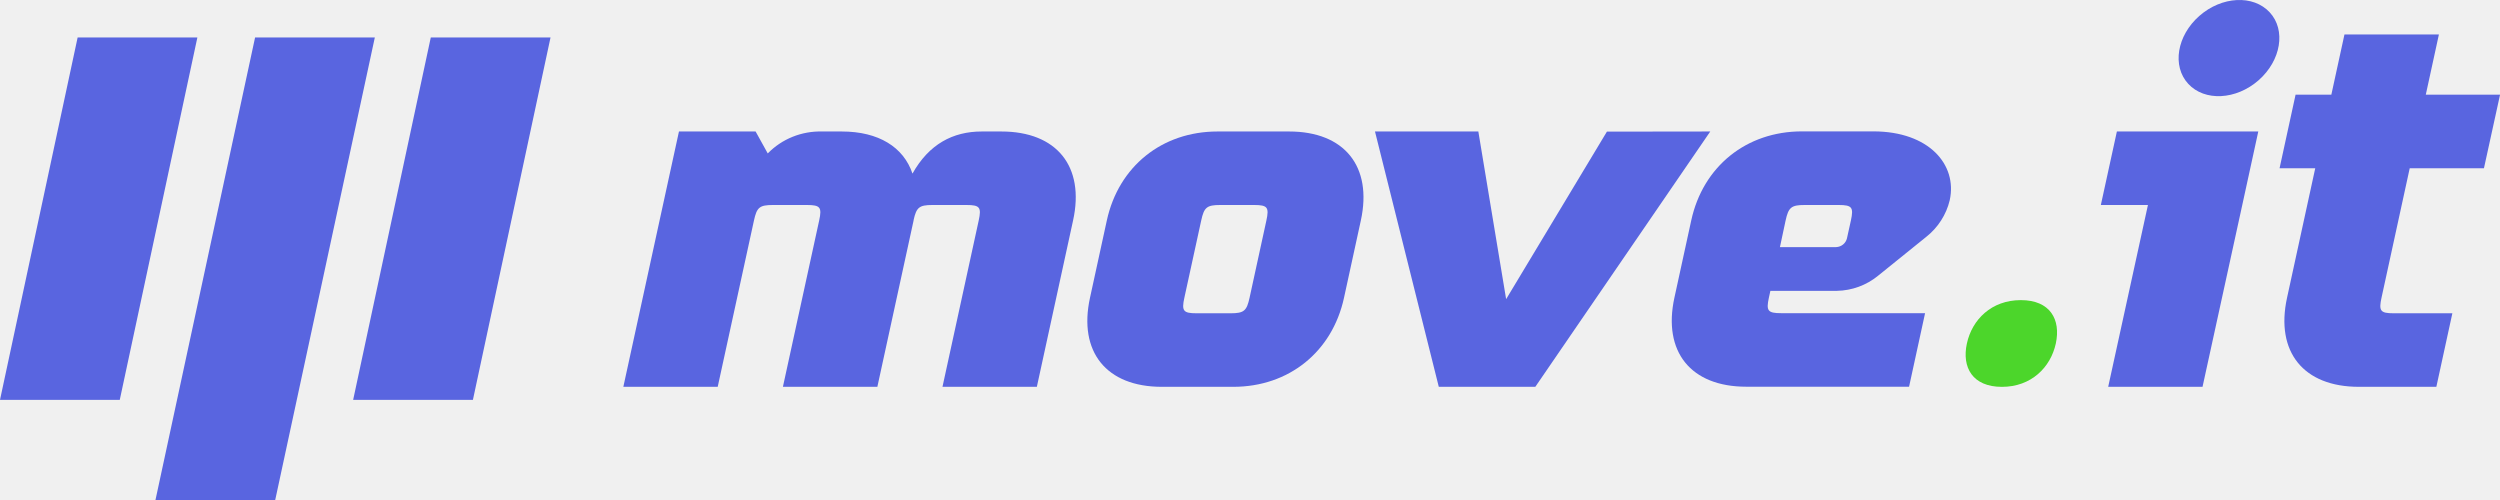
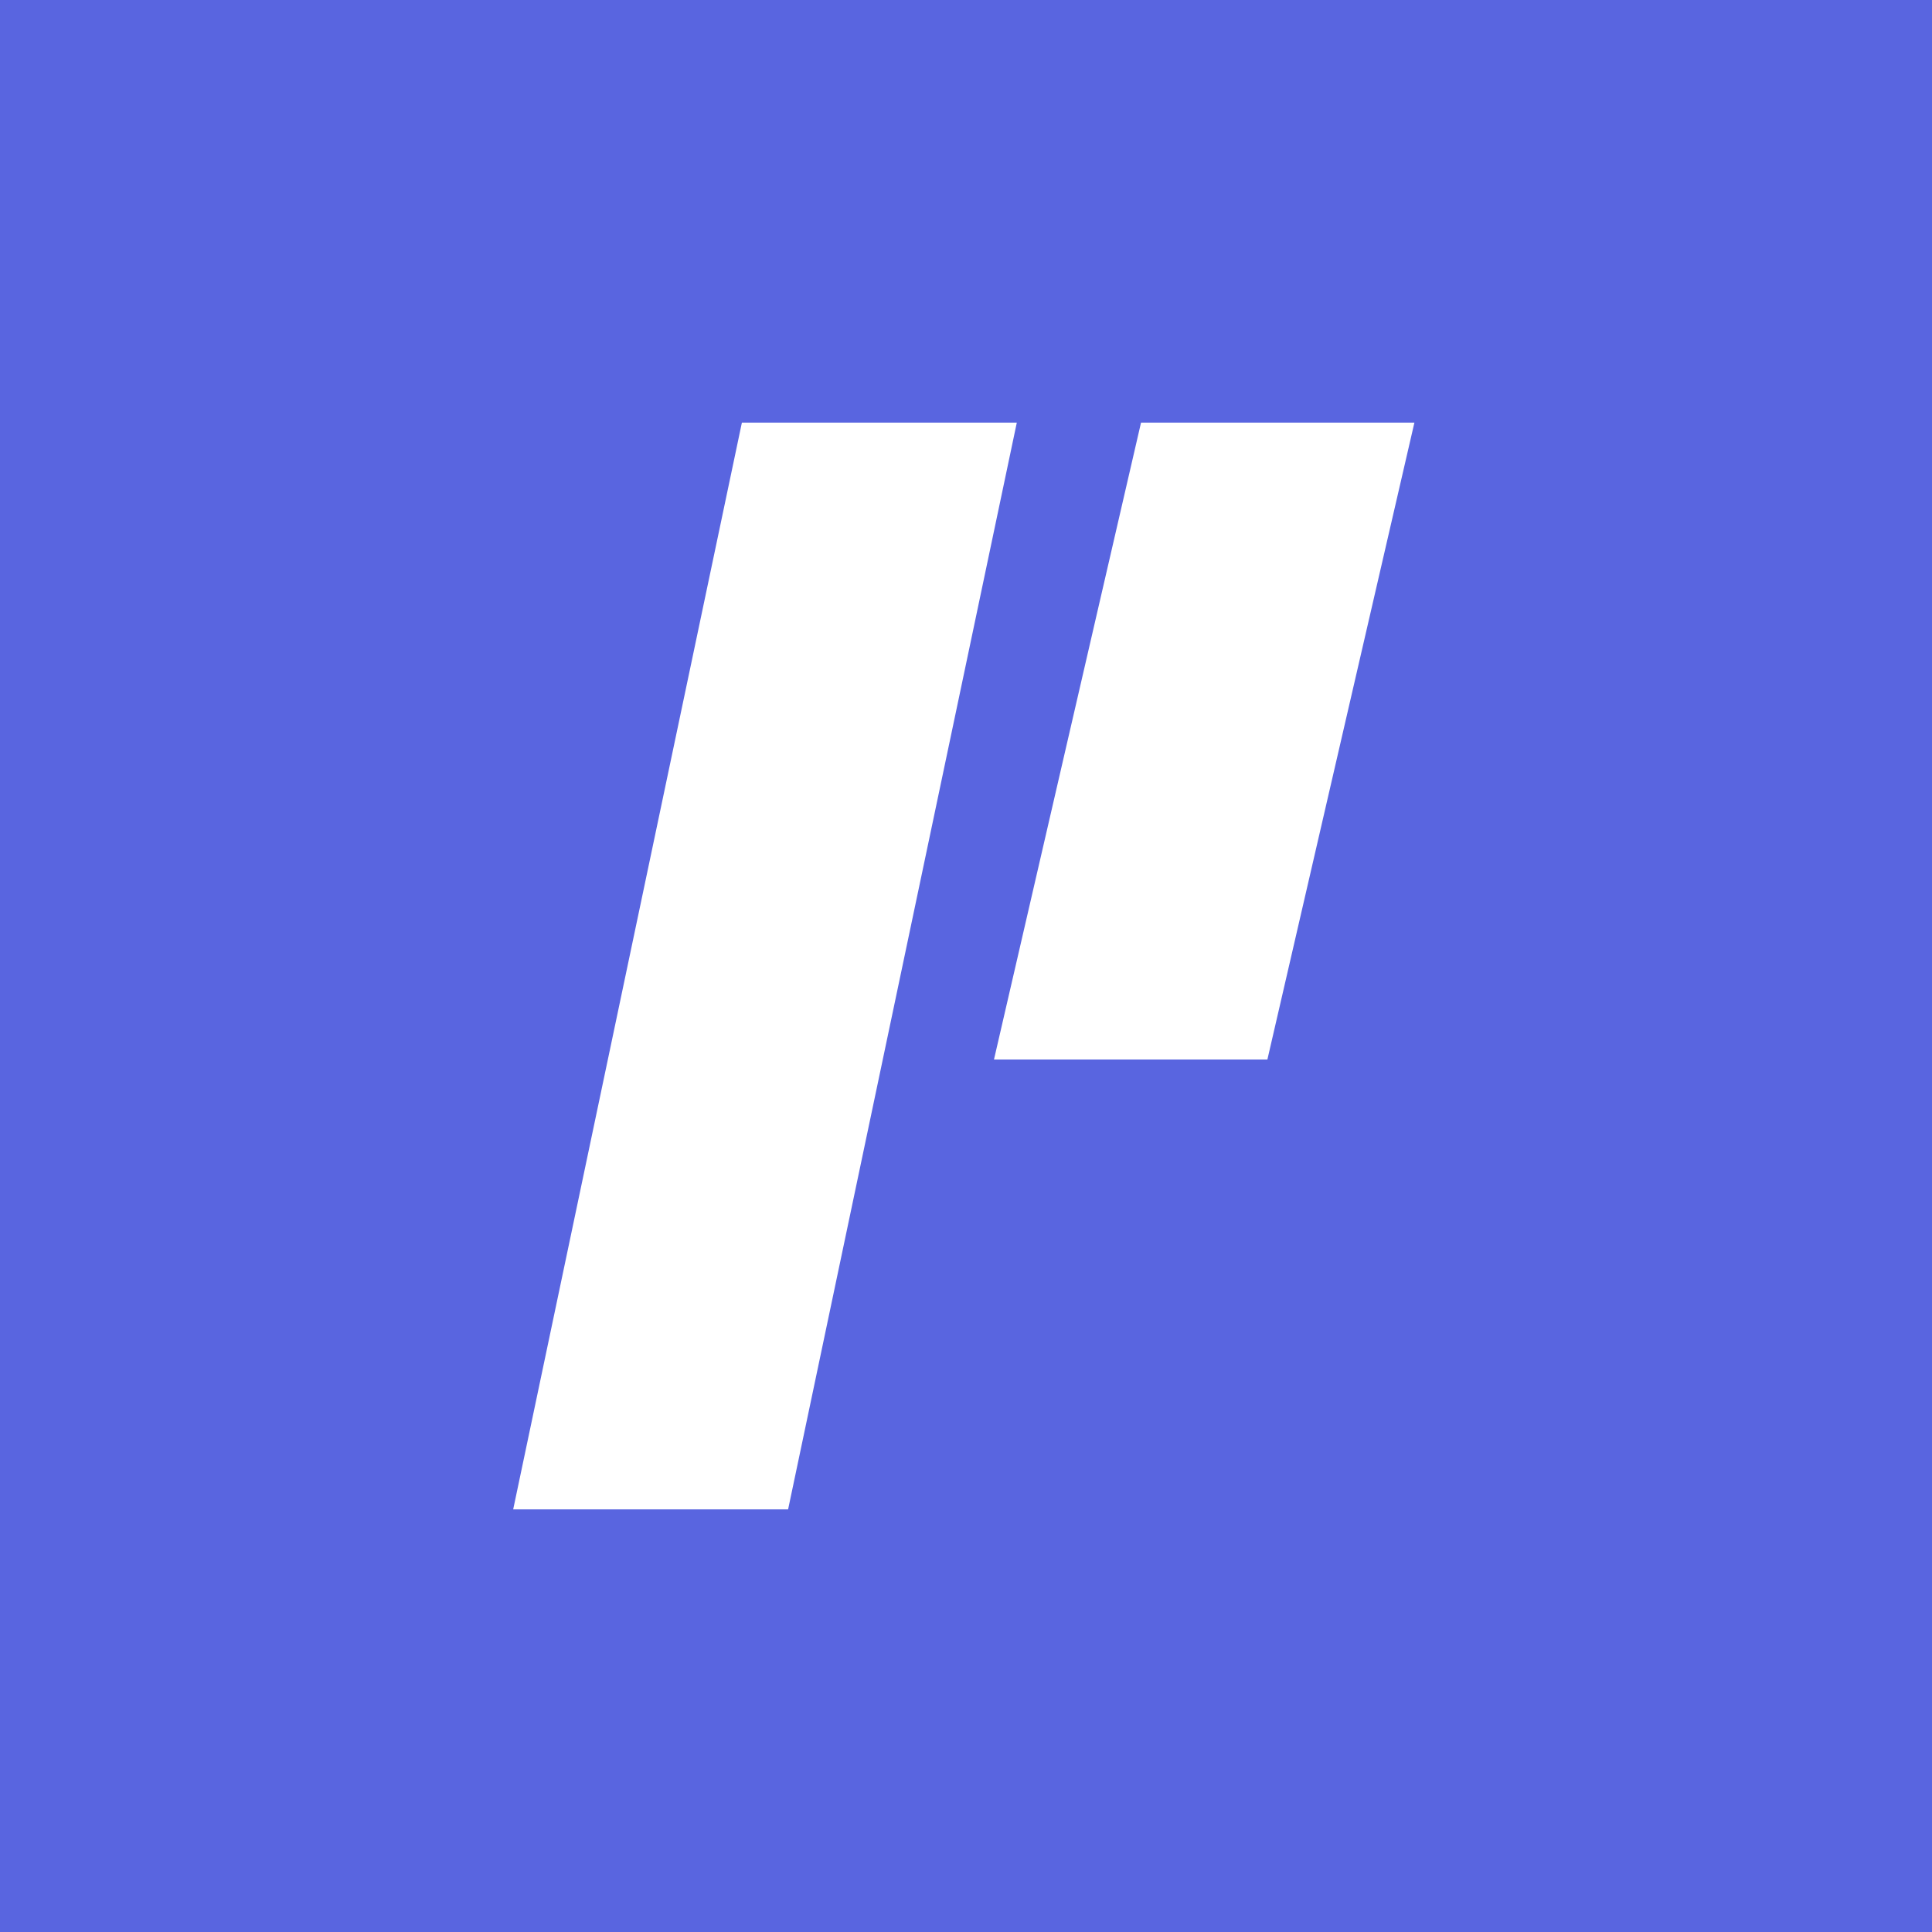
- <svg xmlns="http://www.w3.org/2000/svg" width="250" height="50" viewBox="0 0 250 50" fill="none">
-   <g clip-path="url(#clip0)">
-     <path d="M107.307 22.049L103.685 38.682H94.248L97.871 22.049C98.155 20.741 97.99 20.5 96.653 20.5H93.246C91.918 20.5 91.639 20.741 91.359 22.015C91.359 22.015 91.359 22.038 91.359 22.049L87.736 38.682H78.291L81.917 22.049C82.201 20.741 82.036 20.5 80.696 20.5H77.289C75.949 20.5 75.68 20.744 75.396 22.049L71.771 38.682H62.334L67.896 13.149H75.561L76.775 15.343C77.475 14.625 78.32 14.058 79.259 13.68C80.197 13.302 81.206 13.121 82.22 13.149H84.176C87.867 13.149 90.356 14.714 91.248 17.359C92.897 14.418 95.287 13.149 98.174 13.149H100.133C105.677 13.149 108.496 16.642 107.307 22.049Z" fill="#5965E0" />
-     <path d="M136.084 22.049L134.4 29.782C133.222 35.189 128.879 38.682 123.329 38.682H116.181C110.639 38.682 107.82 35.187 108.999 29.78L110.682 22.049C111.857 16.642 116.201 13.149 121.753 13.149H128.913C134.443 13.149 137.265 16.642 136.084 22.049ZM126.639 22.049C126.923 20.741 126.758 20.5 125.421 20.5H122.015C120.675 20.5 120.405 20.744 120.121 22.049L118.435 29.78C118.151 31.087 118.318 31.328 119.655 31.328H123.062C124.399 31.328 124.672 31.084 124.956 29.78L126.639 22.049Z" fill="#5965E0" />
-     <path d="M194.975 20.016C194.63 21.467 193.796 22.764 192.607 23.7L187.801 27.578C186.649 28.523 185.199 29.055 183.694 29.084H177.039L176.889 29.768C176.605 31.076 176.77 31.317 178.11 31.317H192.508L190.907 38.671H174.624C169.082 38.671 166.263 35.175 167.441 29.768L169.125 22.038C170.303 16.631 174.646 13.138 180.196 13.138H187.361C192.889 13.149 195.747 16.459 194.975 20.016ZM185.09 22.049C185.374 20.741 185.21 20.5 183.87 20.5H180.463C179.129 20.497 178.845 20.744 178.561 22.049L177.993 24.711H183.614C183.866 24.7 184.108 24.61 184.303 24.454C184.497 24.297 184.634 24.083 184.693 23.844L185.09 22.049Z" fill="#5965E0" />
-     <path d="M205.583 34.347C205.061 36.743 203.122 38.685 200.19 38.685C197.257 38.685 196.167 36.746 196.689 34.347C197.212 31.948 199.151 30.012 202.083 30.012C205.016 30.012 206.097 31.948 205.583 34.347Z" fill="#4CD62B" />
-     <path d="M225.829 13.149L224.228 20.497L220.254 38.679H210.82L214.795 20.497H210.085L211.689 13.146L225.829 13.149ZM218.823 8.382C217.188 6.609 217.687 3.568 219.933 1.593C222.178 -0.382 225.327 -0.543 226.97 1.233C228.614 3.008 228.106 6.05 225.86 8.025C223.615 9.999 220.461 10.16 218.823 8.382Z" fill="#5965E0" />
-     <path d="M240.972 16.825L238.15 29.78C237.866 31.087 238.031 31.328 239.368 31.328H245.236L243.635 38.682H235.888C230.346 38.682 227.525 35.187 228.703 29.78L231.524 16.825H227.956L229.557 9.47H233.134L234.446 3.449H243.89L242.579 9.47H250.005L248.395 16.825H240.972Z" fill="#5965E0" />
-     <path d="M25.509 3.745H37.483L27.521 50H15.547L25.509 3.745Z" fill="#5965E0" />
-     <path d="M43.079 3.745H55.053L47.291 39.987H35.315L43.079 3.745Z" fill="#5965E0" />
-     <path d="M7.764 3.745H19.738L11.976 39.987H-0L7.764 3.745Z" fill="#5965E0" />
-     <path d="M171.027 13.149L153.531 38.682H143.879L137.498 13.149H147.834L150.613 29.915L160.691 13.163L171.027 13.149Z" fill="#5965E0" />
-   </g>
-   <defs>
-     <clipPath id="clip0">
-       <rect width="250" height="50" fill="white" />
-     </clipPath>
-   </defs>
+ <svg xmlns="http://www.w3.org/2000/svg" width="64" height="64" viewBox="0 0 64 64" fill="none">
+   <rect width="64" height="64" fill="#5965E0" />
+   <path d="M24.576 14H33.683L26.107 50H17L24.576 14Z" fill="white" />
+   <path d="M37.798 14H46.854L41.984 35.098H32.927L37.798 14Z" fill="white" />
</svg>
